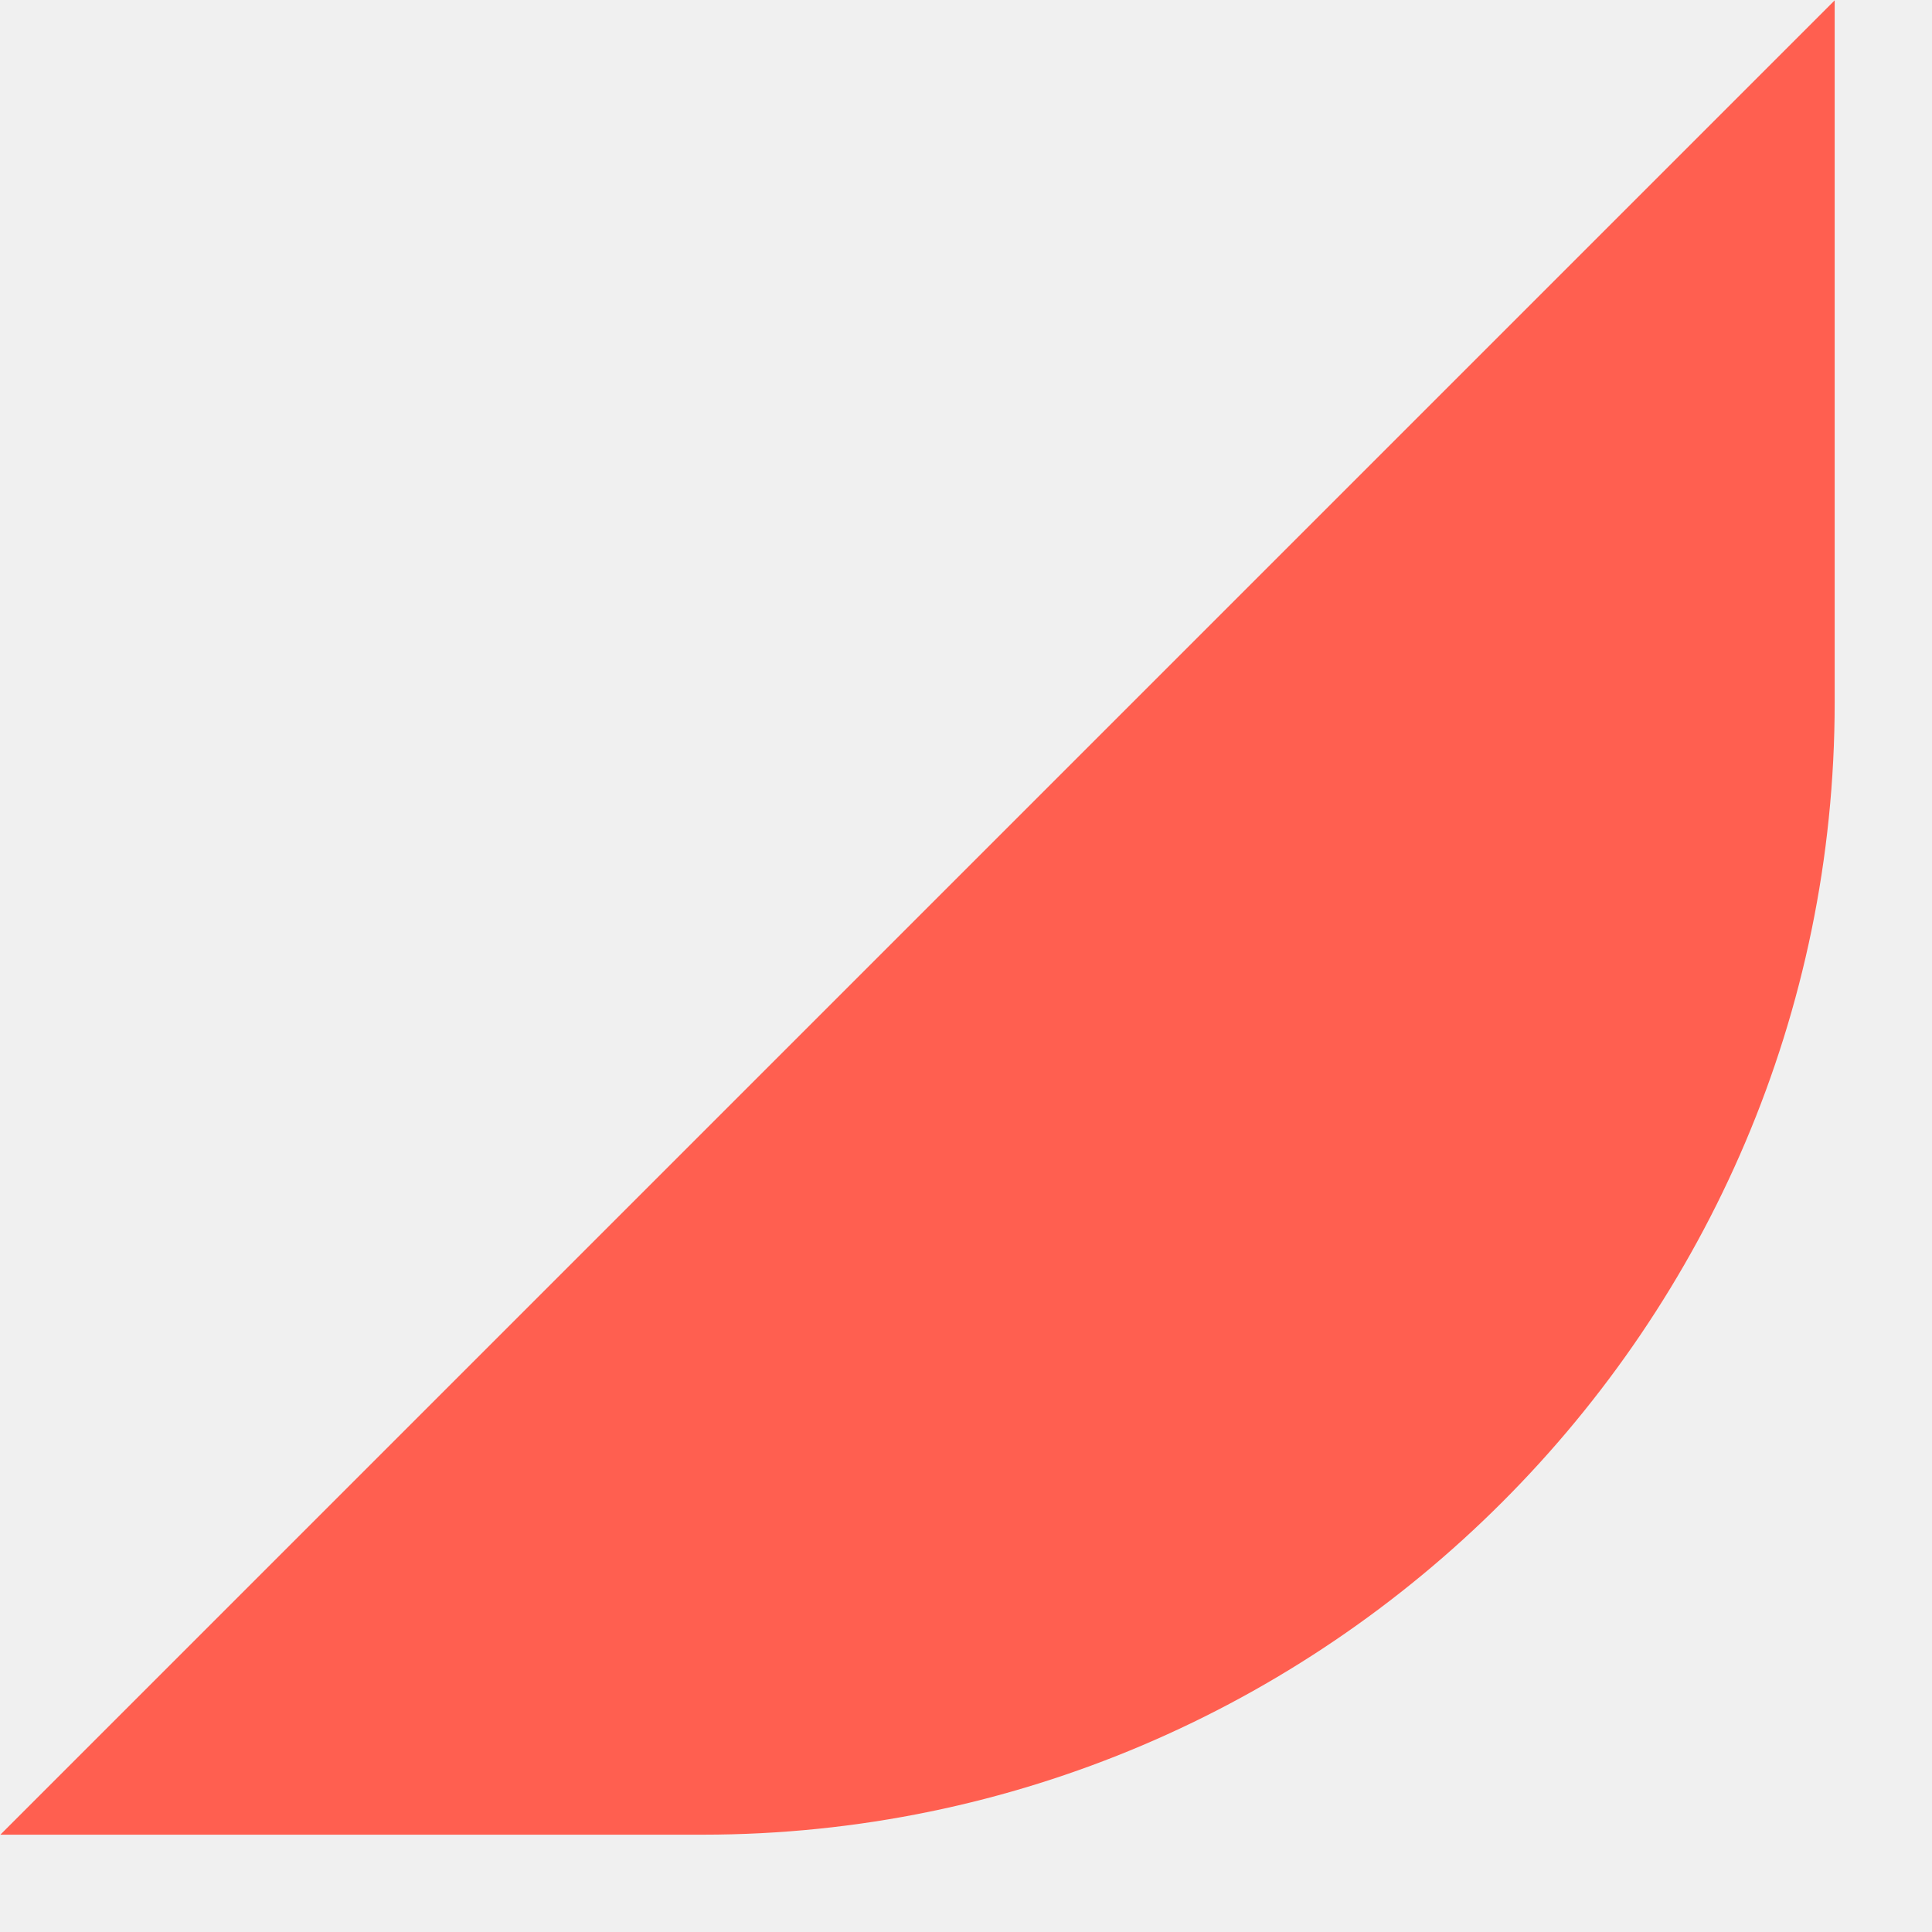
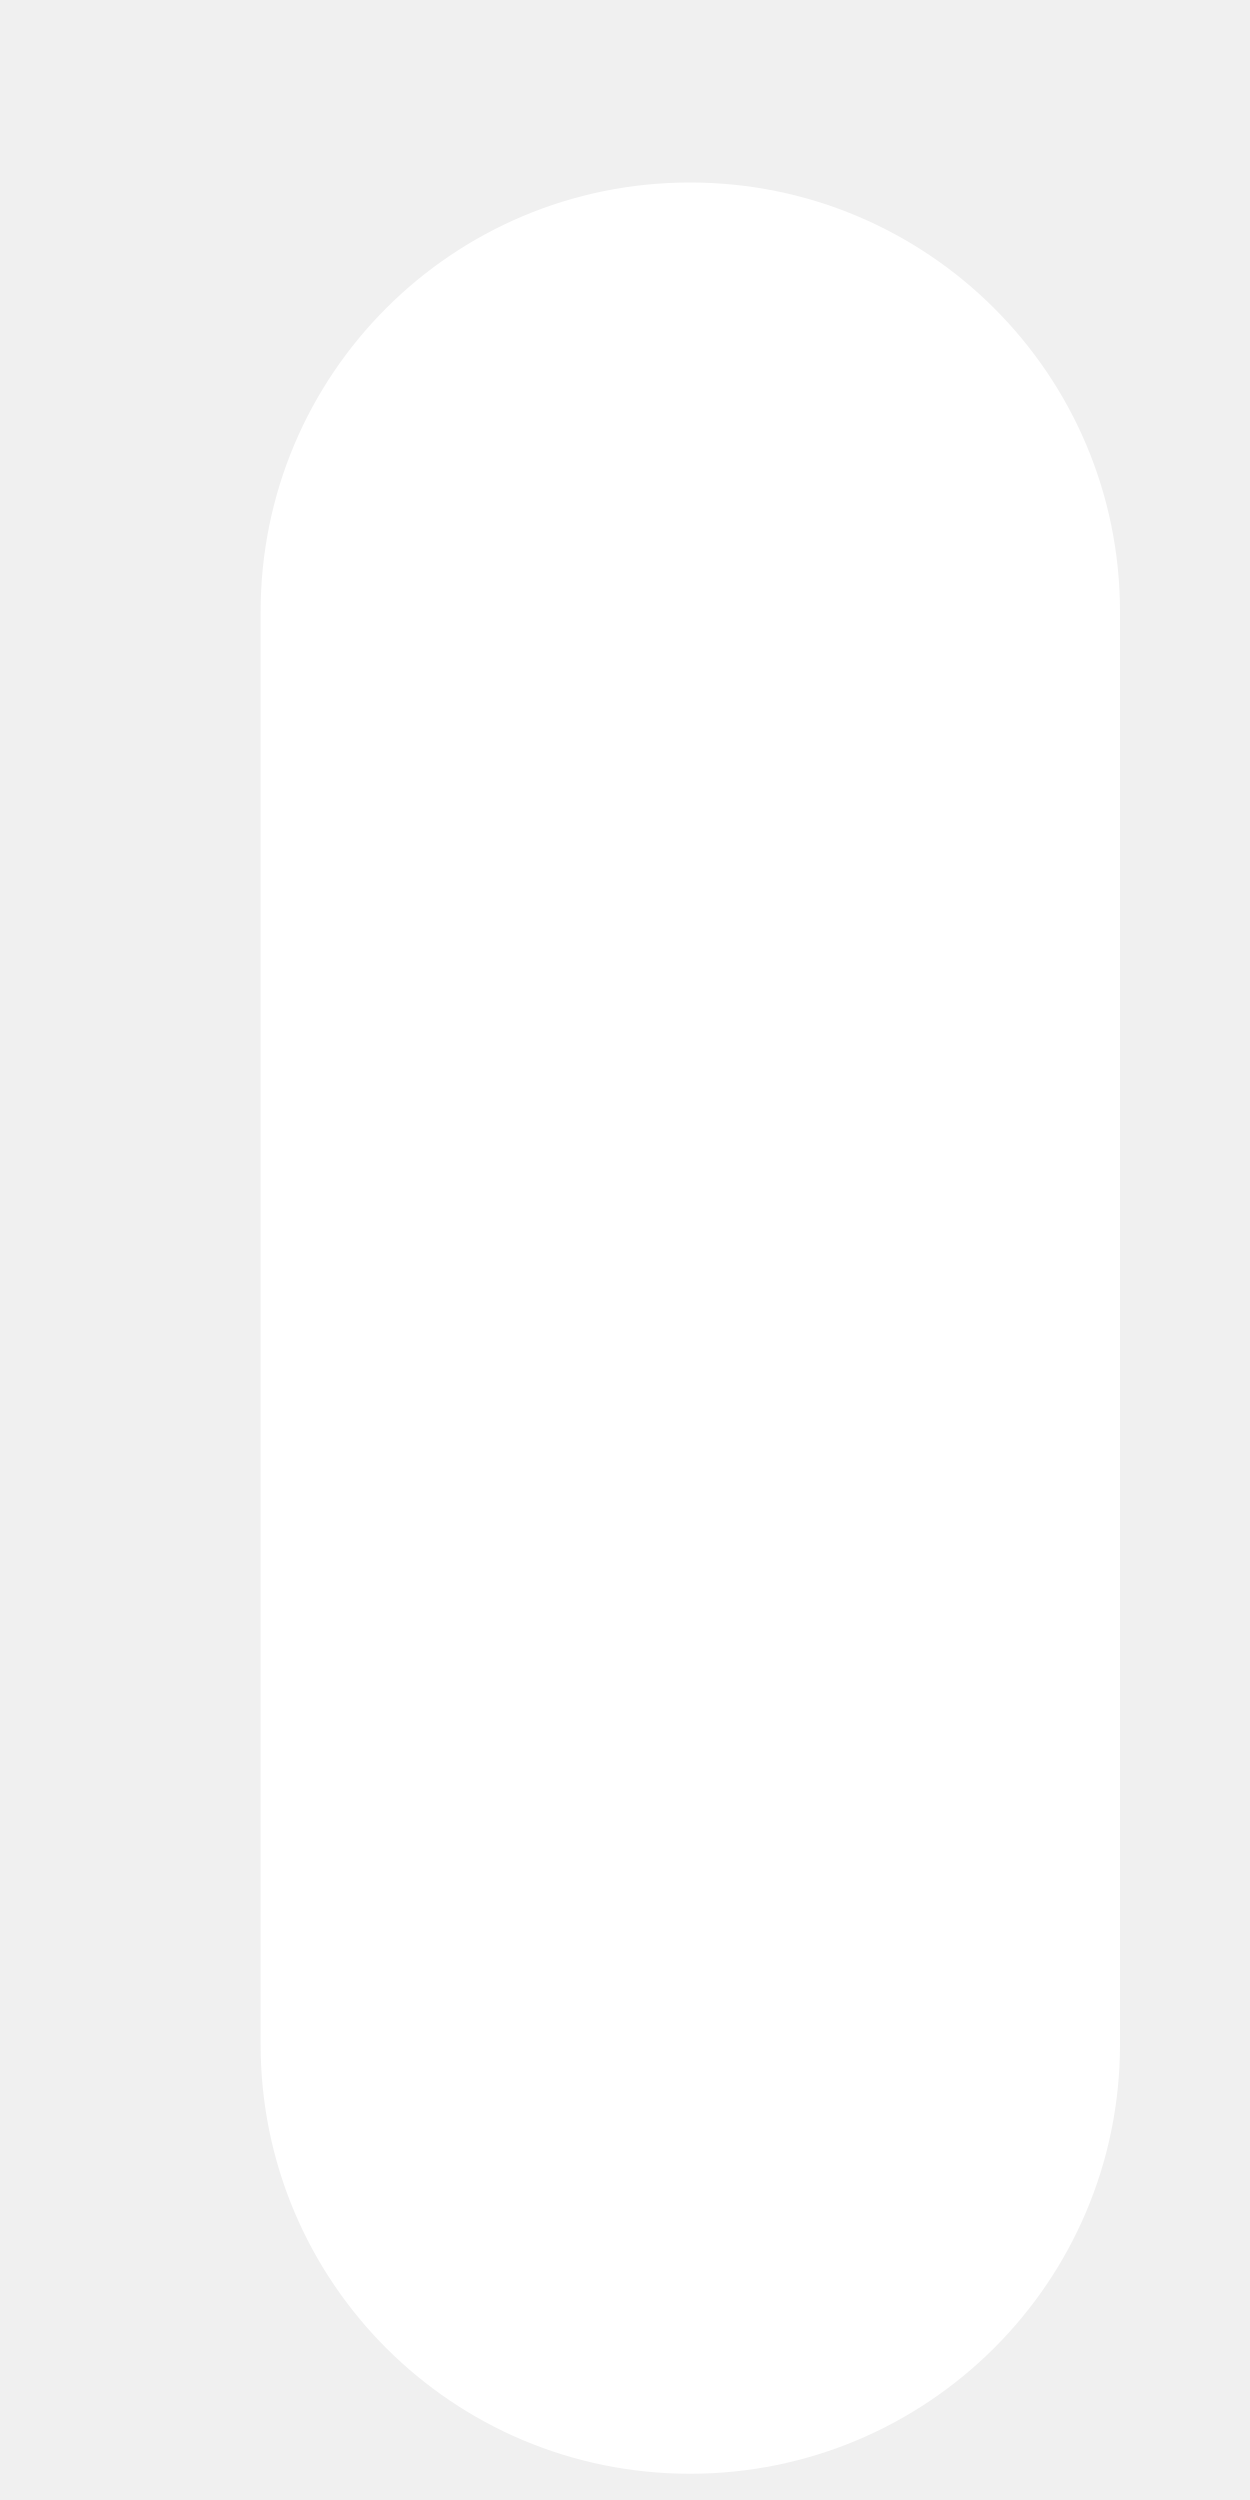
- <svg xmlns="http://www.w3.org/2000/svg" version="1.1" width="16px" height="16px">
+ <svg xmlns="http://www.w3.org/2000/svg" version="1.1" width="2px" height="4px">
  <defs>
    <pattern id="BGPattern" patternUnits="userSpaceOnUse" alignment="0 0" imageRepeat="None" />
-     <mask fill="white" id="Clip3144">
-       <path d="M 15.194 5.819  L 15.194 0.003  L 0.003 15.194  L 5.819 15.194  C 10.978 15.194  15.194 10.974  15.194 5.819  Z " fill-rule="evenodd" />
+     <mask fill="white" id="Clip10270">
+       <path d="M 1.792 3.271  L 1.792 0.979  C 1.792 0.599  1.484 0.292  1.104 0.292  C 0.724 0.292  0.417 0.599  0.417 0.979  L 0.417 3.271  C 0.417 3.651  0.724 3.958  1.104 3.958  C 1.484 3.958  1.792 3.651  1.792 3.271  Z " fill-rule="evenodd" />
    </mask>
  </defs>
-   <g transform="matrix(1 0 0 1 -184 -1264 )">
-     <path d="M 15.194 5.819  L 15.194 0.003  L 0.003 15.194  L 5.819 15.194  C 10.978 15.194  15.194 10.974  15.194 5.819  Z " fill-rule="nonzero" fill="rgba(255, 95, 80, 1)" stroke="none" transform="matrix(1 0 0 1 184 1264 )" class="fill" />
-     <path d="M 15.194 5.819  L 15.194 0.003  L 0.003 15.194  L 5.819 15.194  C 10.978 15.194  15.194 10.974  15.194 5.819  Z " stroke-width="0" stroke-dasharray="0" stroke="rgba(255, 255, 255, 0)" fill="none" transform="matrix(1 0 0 1 184 1264 )" class="stroke" mask="url(#Clip3144)" />
+   <g transform="matrix(1 0 0 1 -31 -228 )">
+     <path d="M 1.792 3.271  L 1.792 0.979  C 1.792 0.599  1.484 0.292  1.104 0.292  C 0.724 0.292  0.417 0.599  0.417 0.979  L 0.417 3.271  C 0.417 3.651  0.724 3.958  1.104 3.958  C 1.484 3.958  1.792 3.651  1.792 3.271  Z " fill-rule="nonzero" fill="rgba(255, 255, 255, 1)" stroke="none" transform="matrix(1 0 0 1 31 228 )" class="fill" />
+     <path d="M 1.792 3.271  L 1.792 0.979  C 1.792 0.599  1.484 0.292  1.104 0.292  C 0.724 0.292  0.417 0.599  0.417 0.979  L 0.417 3.271  C 0.417 3.651  0.724 3.958  1.104 3.958  C 1.484 3.958  1.792 3.651  1.792 3.271  Z " stroke-width="0" stroke-dasharray="0" stroke="rgba(255, 255, 255, 0)" fill="none" transform="matrix(1 0 0 1 31 228 )" class="stroke" mask="url(#Clip10270)" />
  </g>
</svg>
